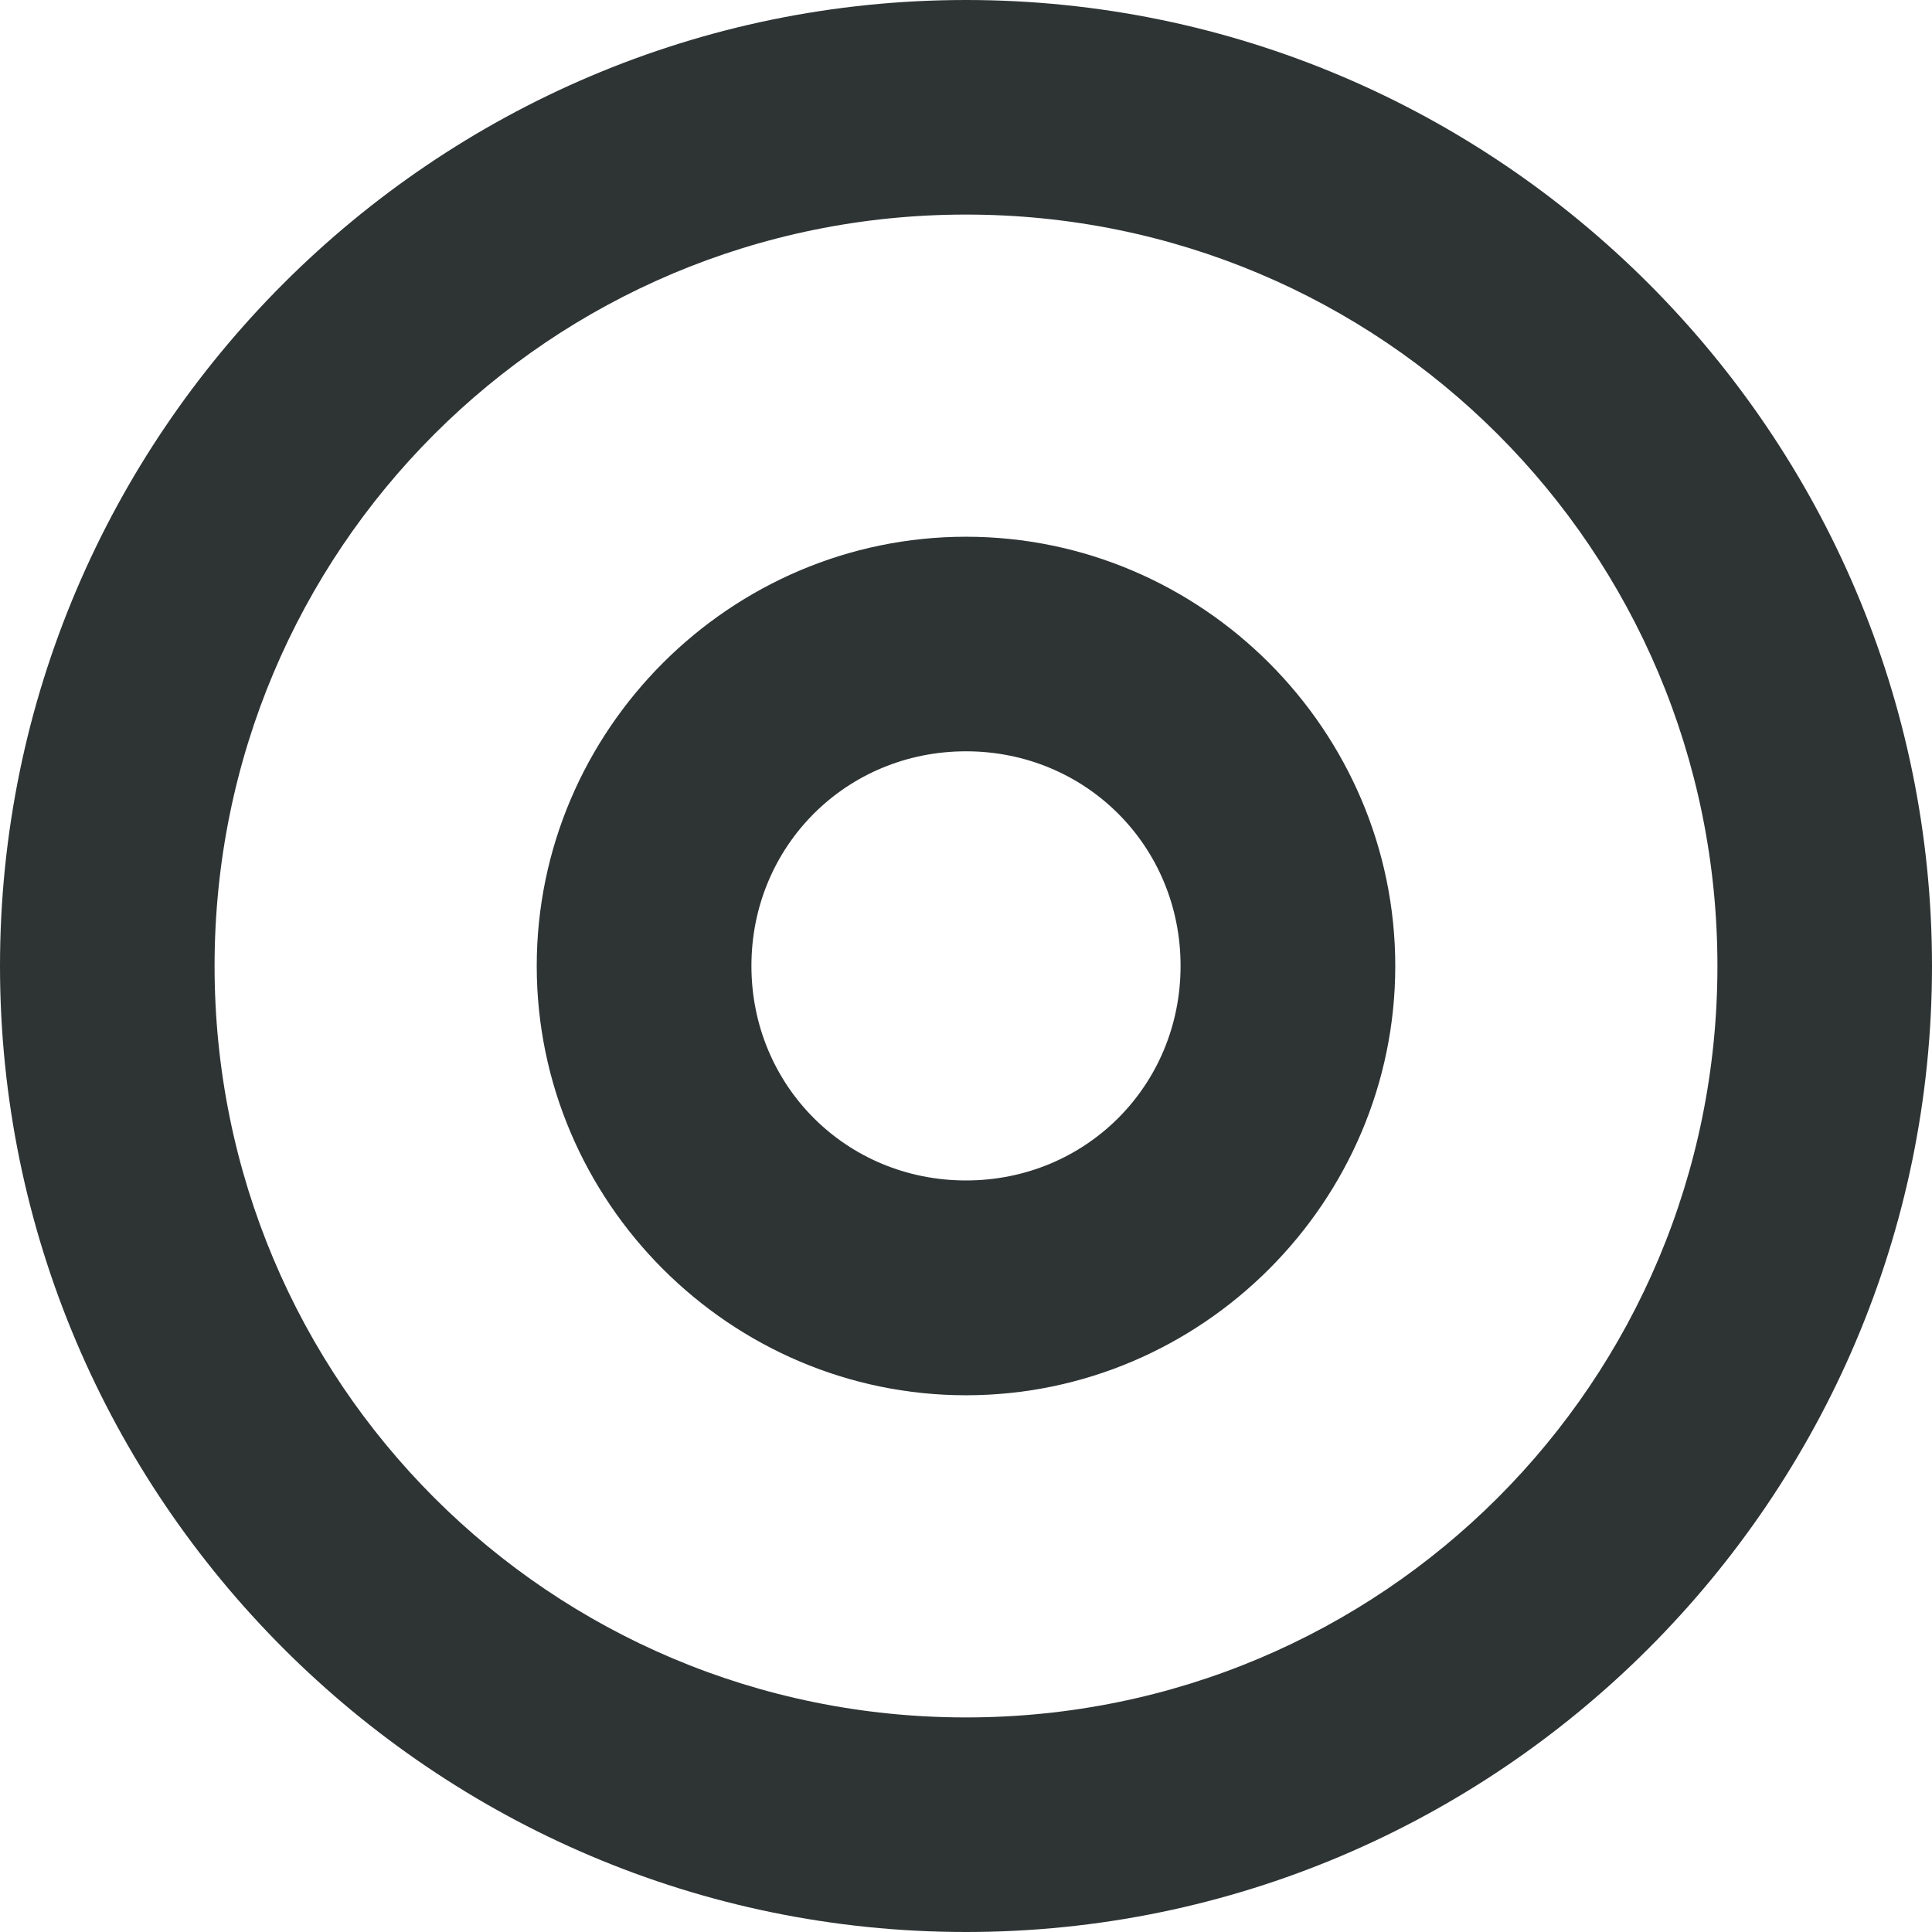
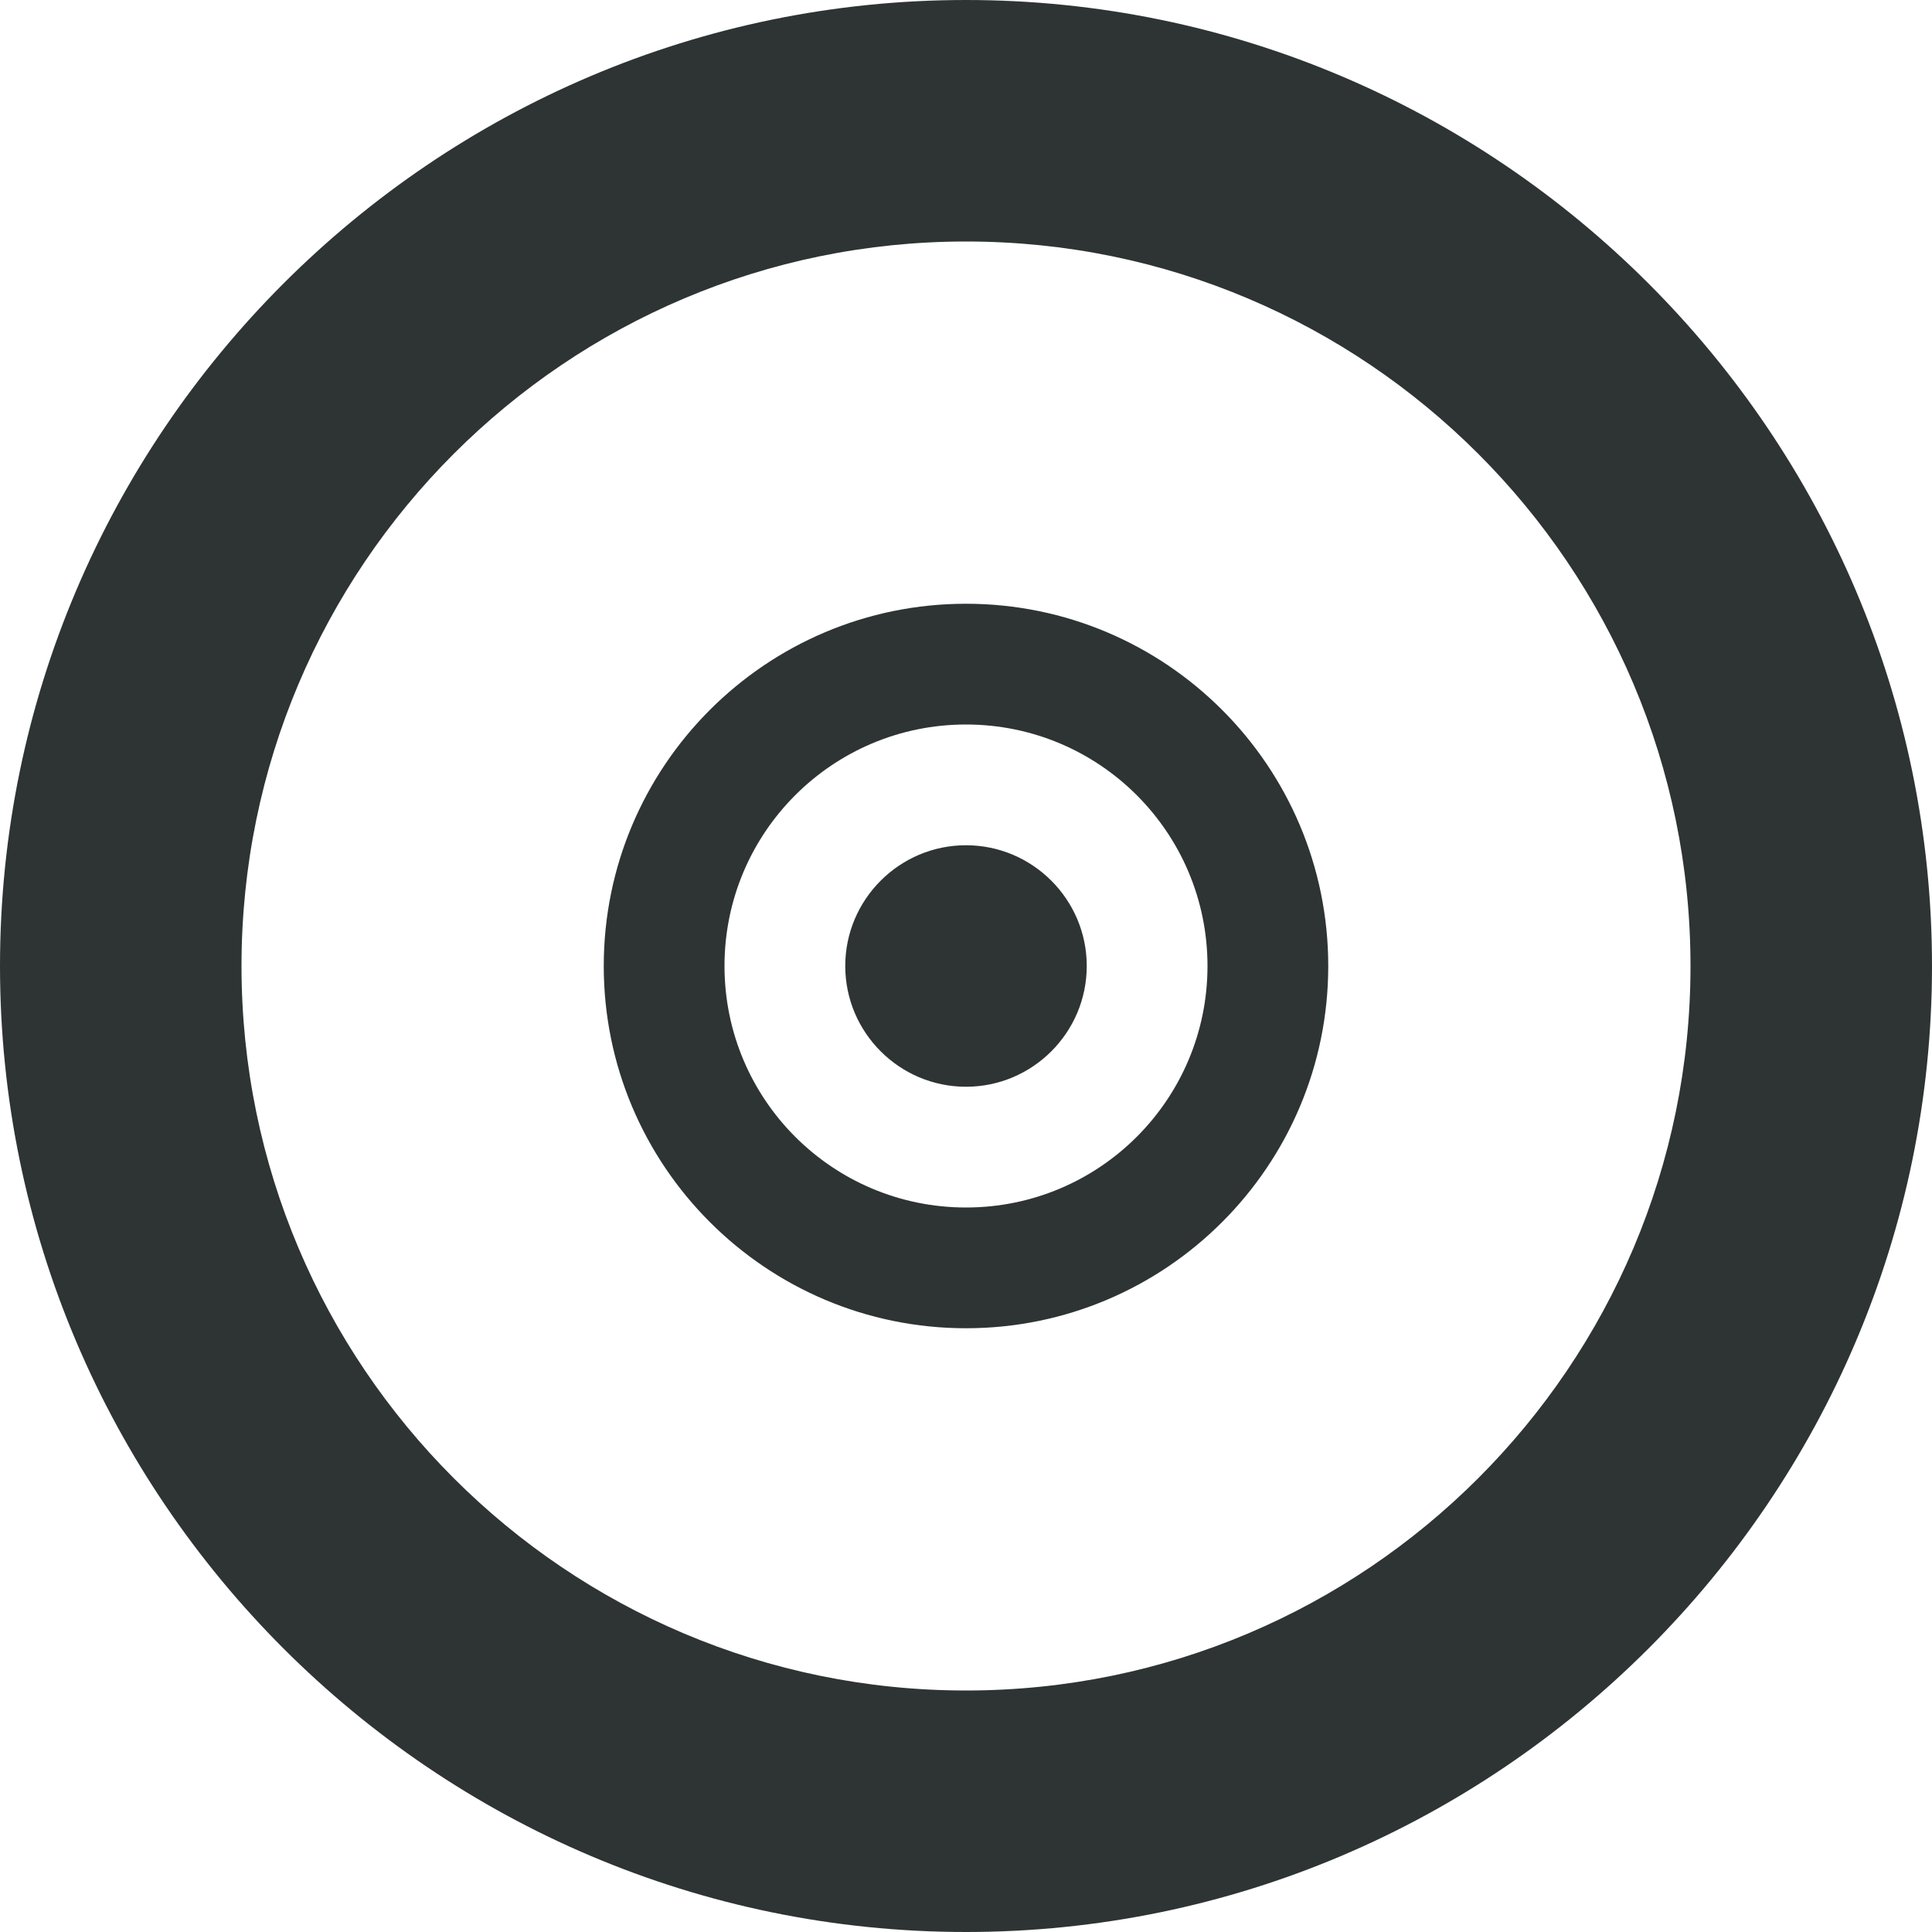
<svg xmlns="http://www.w3.org/2000/svg" height="16px" viewBox="0 0 16 16" width="16px">
-   <path d="m 8 0 c -4.406 0 -8 3.594 -8 8 s 3.594 8 8 8 s 8 -3.594 8 -8 s -3.594 -8 -8 -8 z m 0 1.777 c 3.445 0 6.223 2.777 6.223 6.223 s -2.777 6.223 -6.223 6.223 s -6.223 -2.777 -6.223 -6.223 s 2.777 -6.223 6.223 -6.223 z m 0 2.668 c -1.953 0 -3.555 1.602 -3.555 3.555 s 1.602 3.555 3.555 3.555 s 3.555 -1.602 3.555 -3.555 s -1.602 -3.555 -3.555 -3.555 z m 0 1.777 c 0.992 0 1.777 0.785 1.777 1.777 s -0.785 1.777 -1.777 1.777 s -1.777 -0.785 -1.777 -1.777 s 0.785 -1.777 1.777 -1.777 z m 0 0" fill="#2e3434" />
+   <path d="m 8 0 c -4.406 0 -8 3.594 -8 8 s 3.594 8 8 8 s 8 -3.594 8 -8 s -3.594 -8 -8 -8 z m 0 2 c 3.312 0 6 2.688 6 6 s -2.688 6 -6 6 s -6 -2.688 -6 -6 s 2.688 -6 6 -6 z m 0 3 c -1.656 0 -3 1.344 -3 3 s 1.344 3 3 3 s 3 -1.344 3 -3 s -1.344 -3 -3 -3 z m 0 1 c 1.105 0 2 0.895 2 2 s -0.895 2 -2 2 s -2 -0.895 -2 -2 s 0.895 -2 2 -2 z m 0 1 c -0.551 0 -1 0.449 -1 1 s 0.449 1 1 1 s 1 -0.449 1 -1 s -0.449 -1 -1 -1 z m 0 0" fill="#2e3434" />
</svg>
